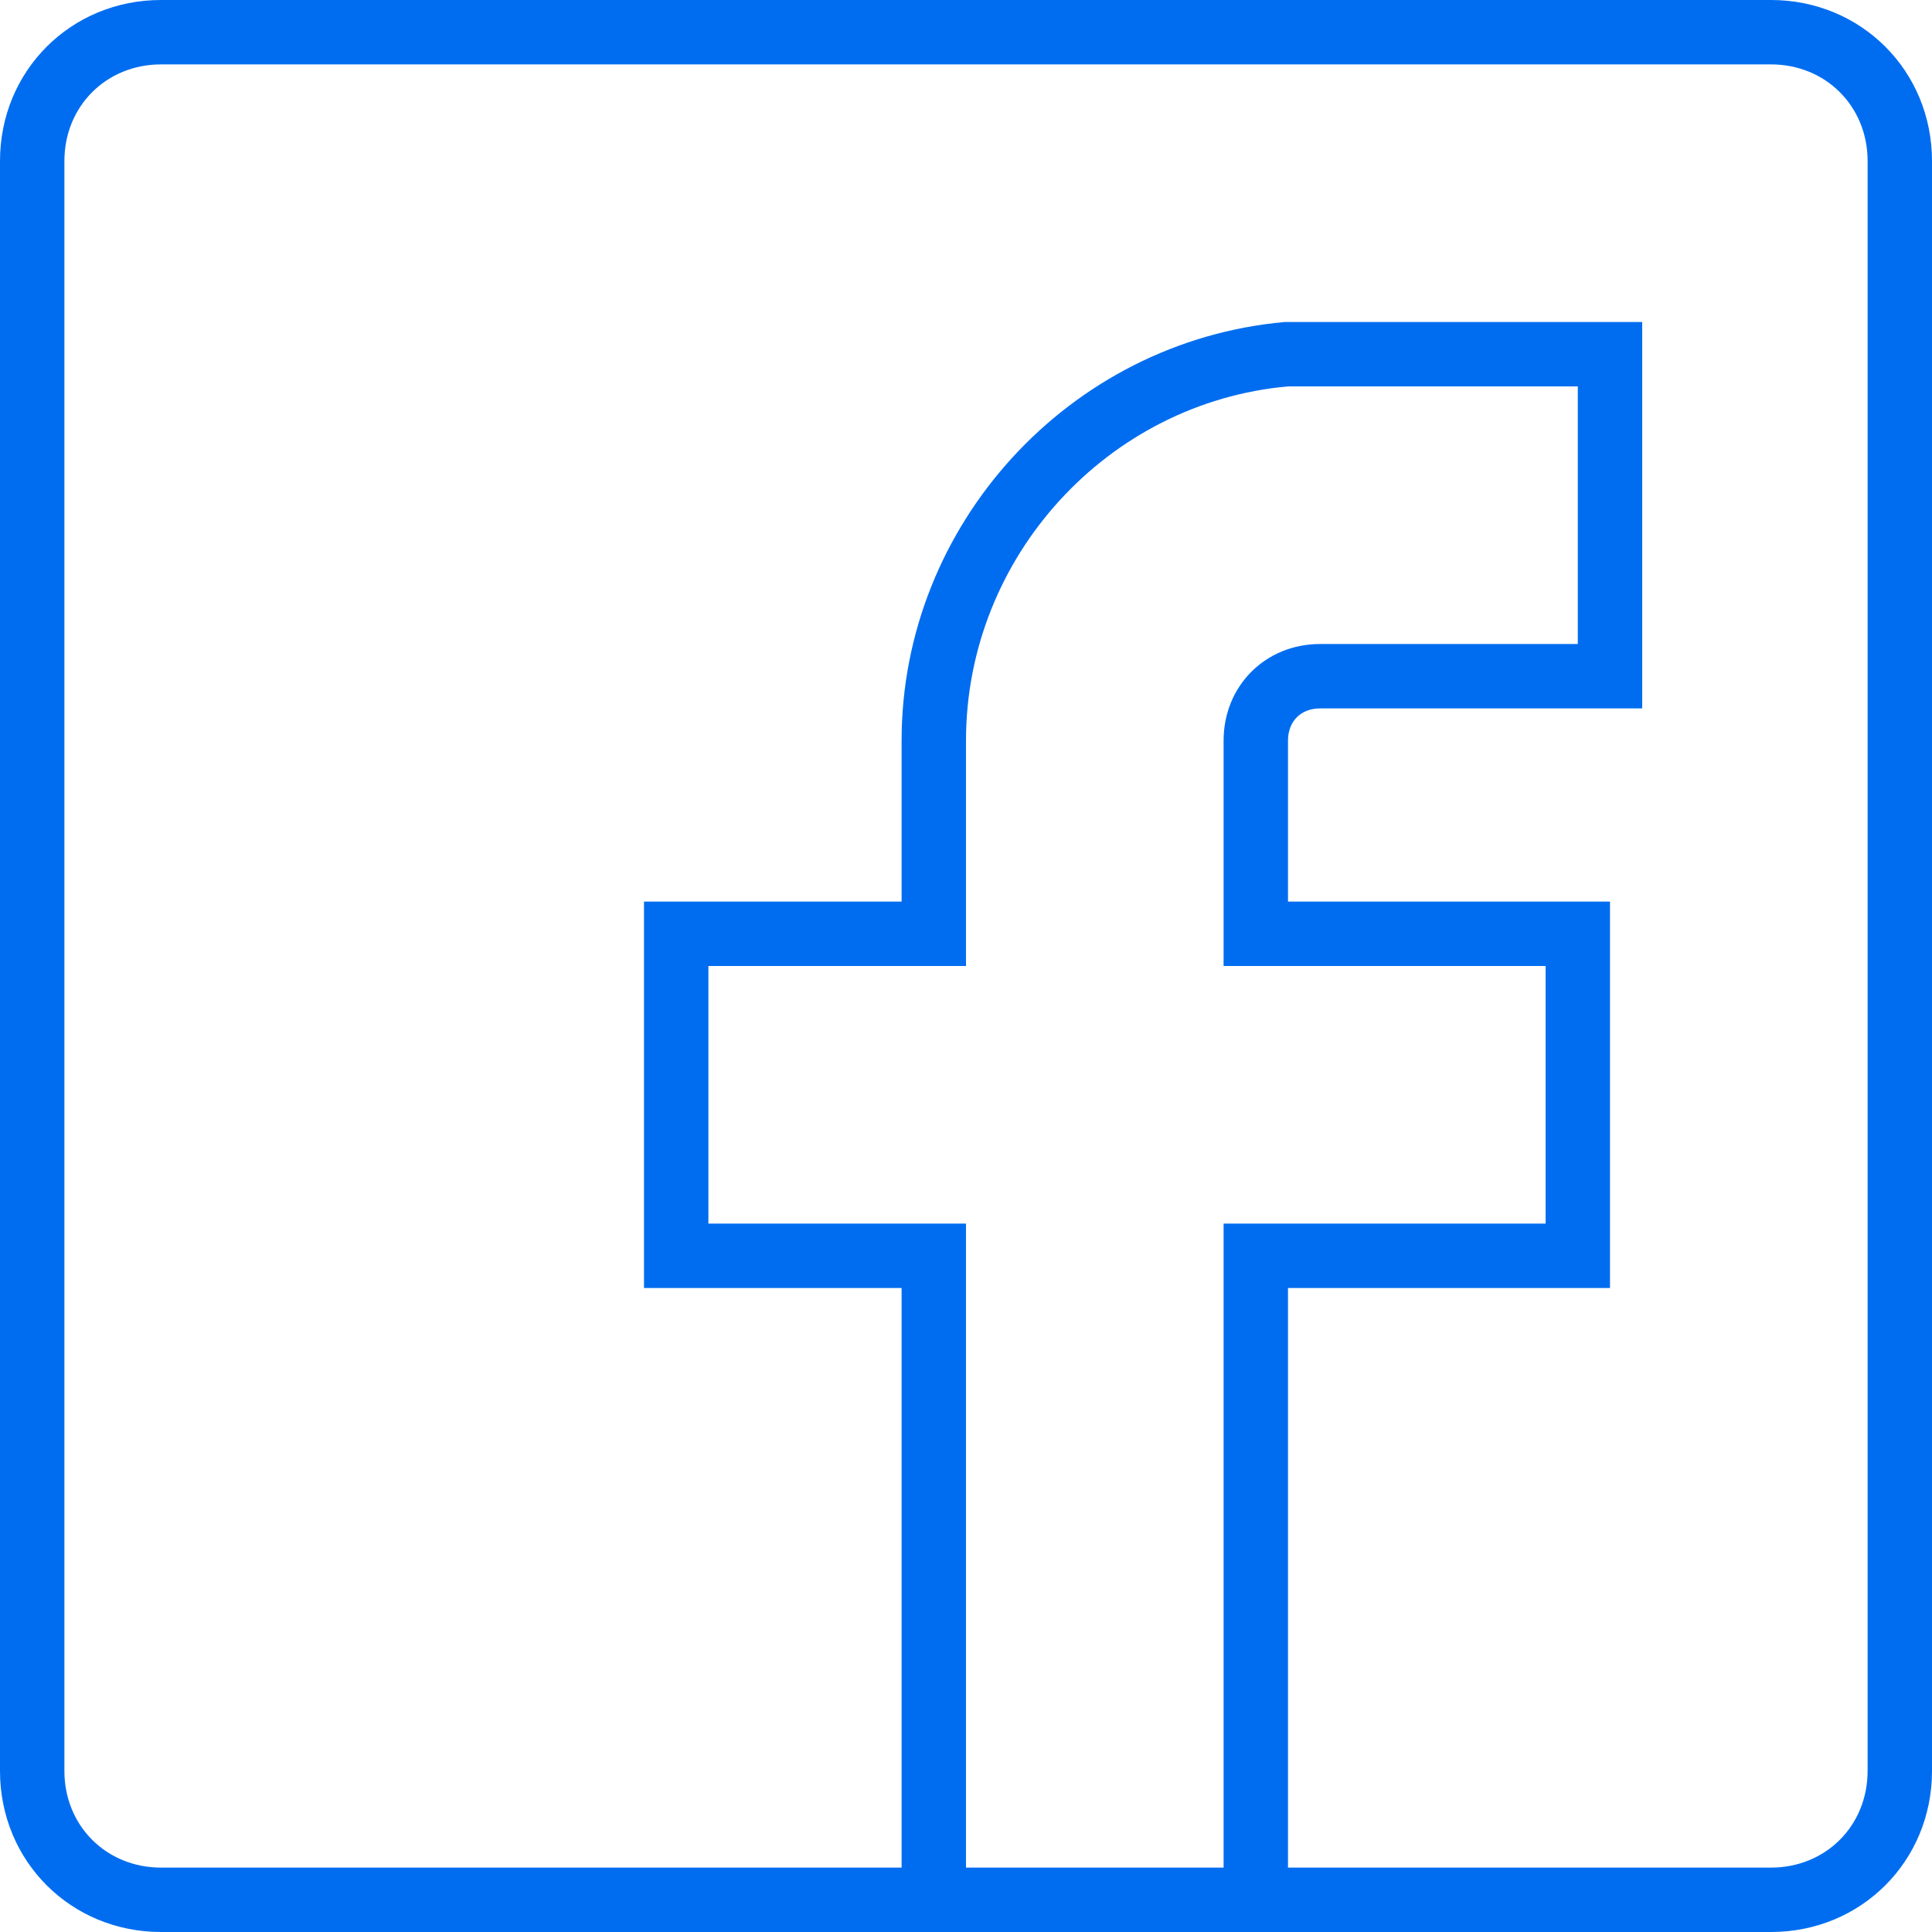
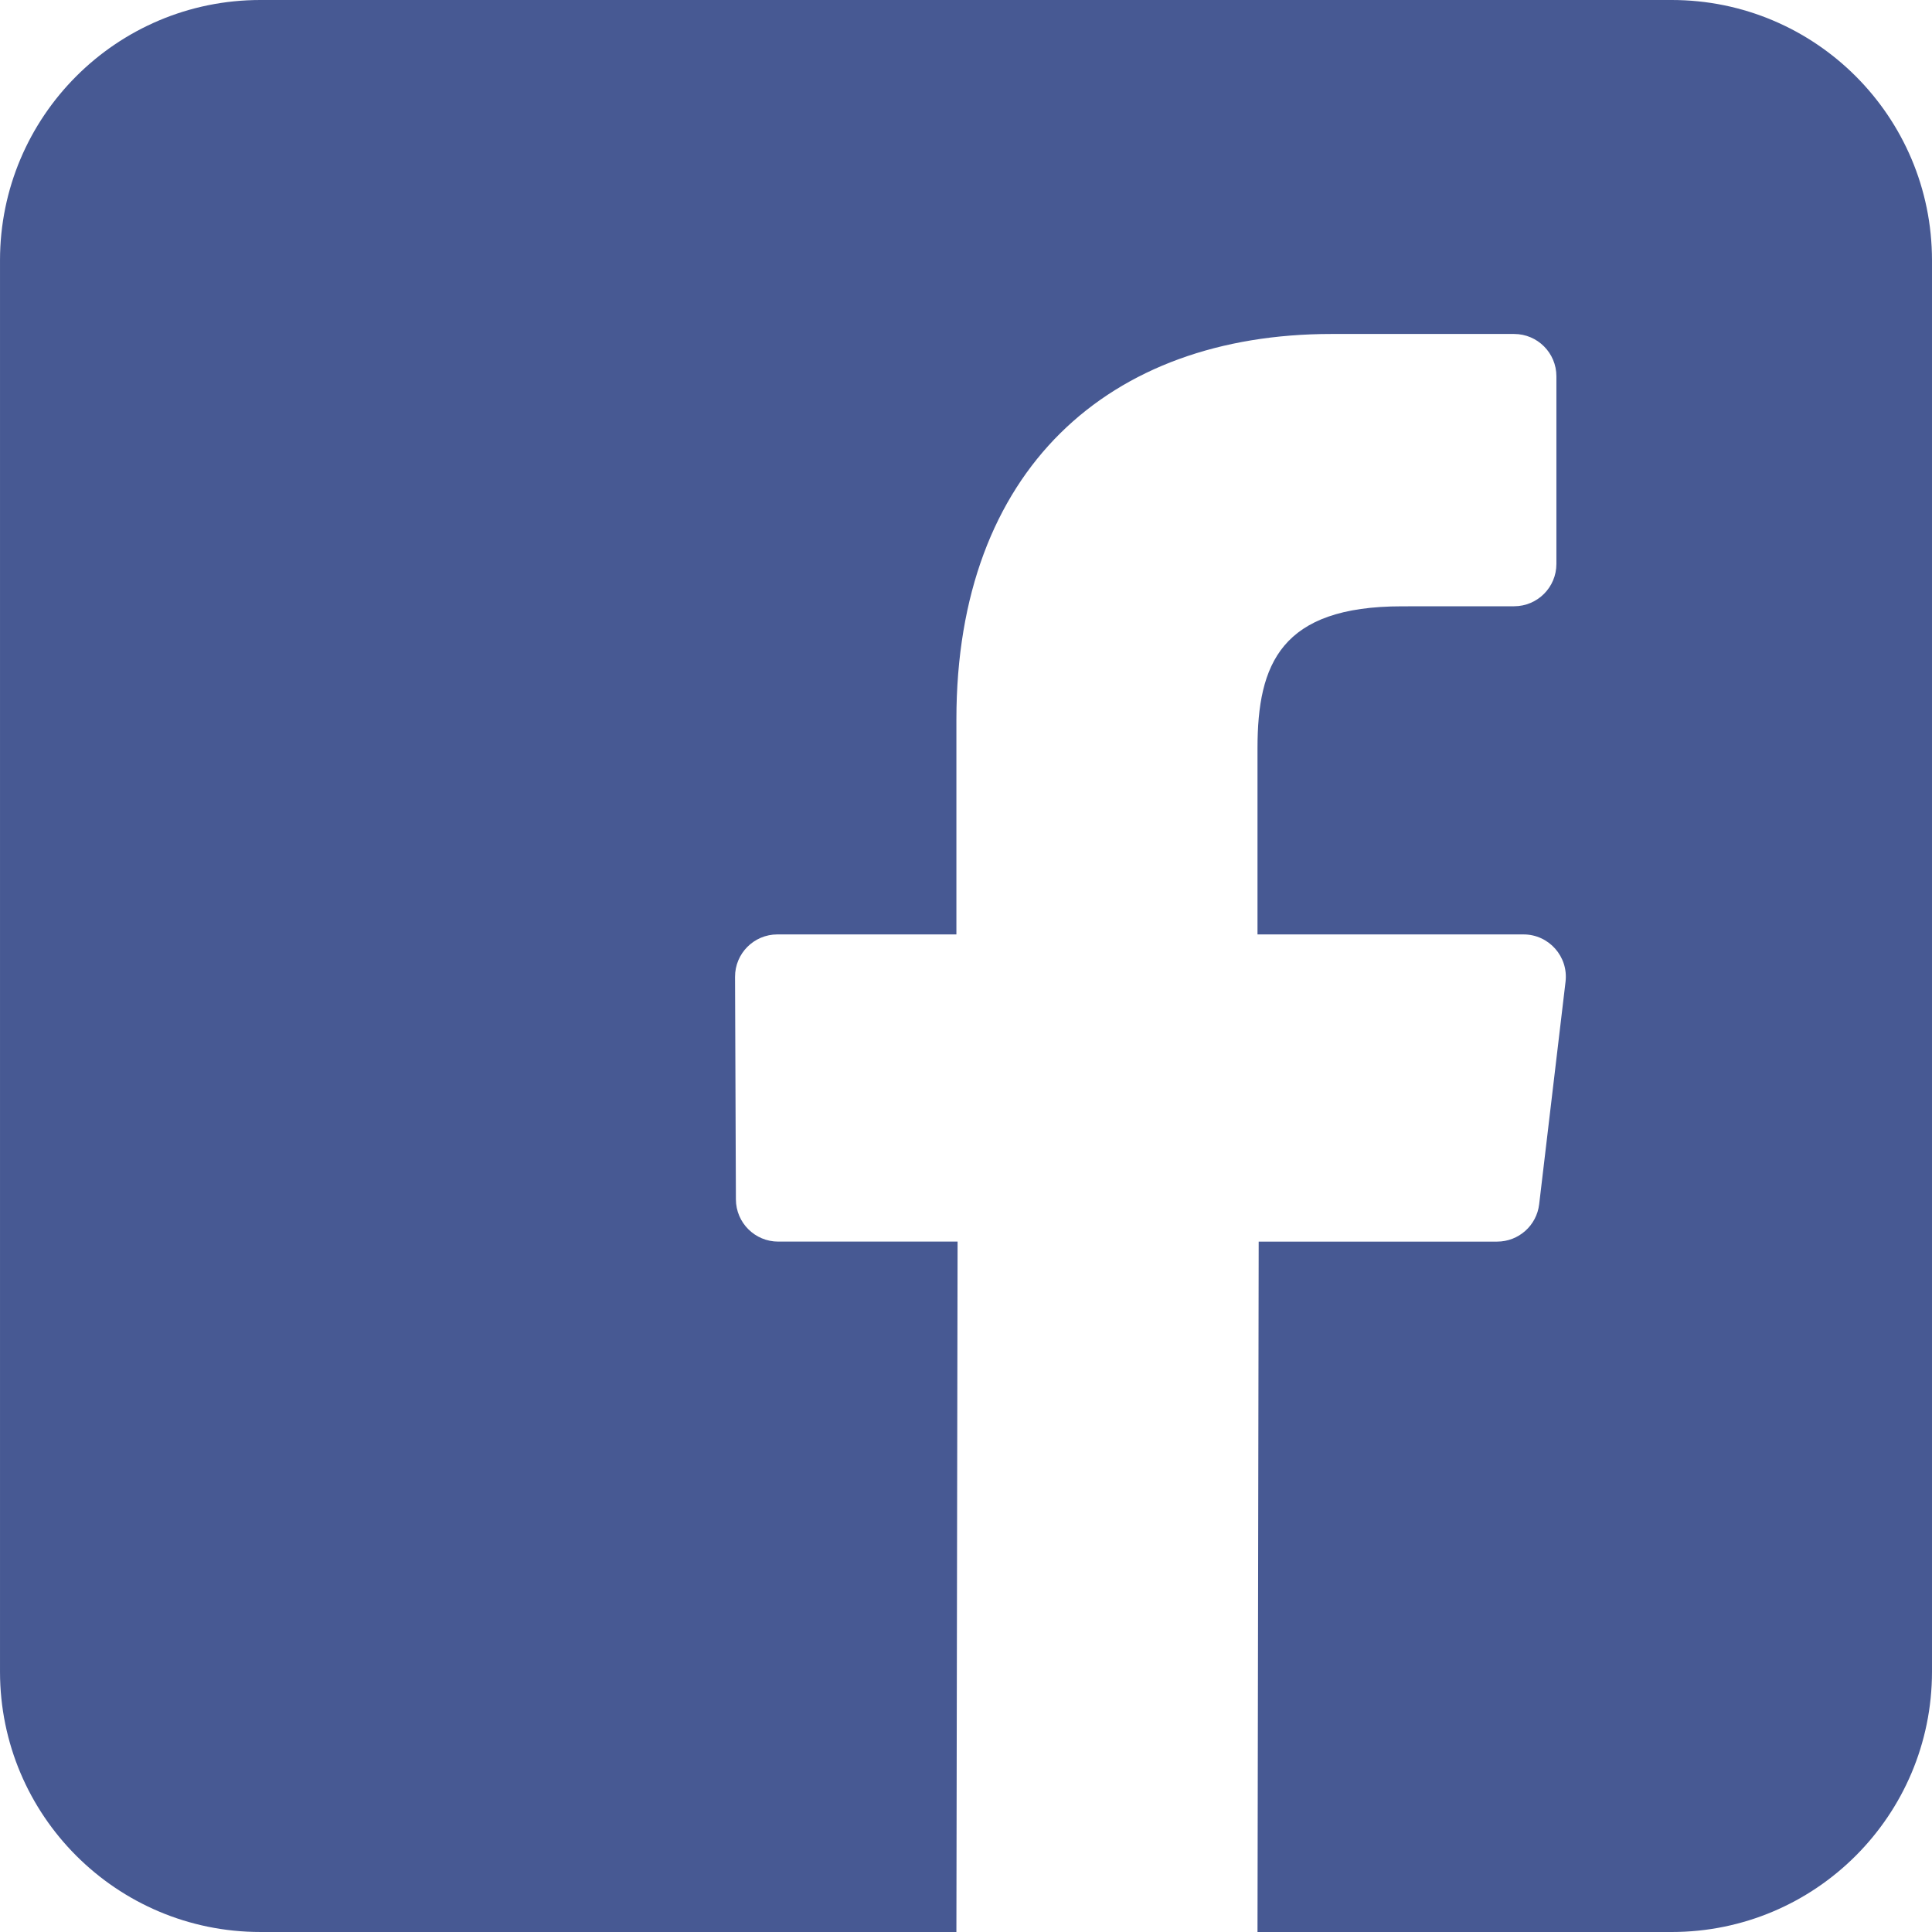
- <svg xmlns="http://www.w3.org/2000/svg" version="1.1" id="Layer_1" x="0px" y="0px" viewBox="0 0 512 512" style="enable-background:new 0 0 512 512;" xml:space="preserve" width="512px" height="512px">
-   <g transform="translate(1 1)">
-     <g>
-       <path d="M468.333-1H41.667C17.773-1-1,17.773-1,41.667v426.667C-1,492.227,17.773,511,41.667,511h196.267h102.4h128    C492.227,511,511,492.227,511,468.333V41.667C511,17.773,492.227-1,468.333-1z M255,493.933V323.267h-68.267V255H255v-59.733    c0-48.64,37.547-89.6,85.333-93.867h76.8v68.267h-68.267c-14.507,0-25.6,11.093-25.6,25.6V255H408.6v68.267h-85.333v170.667H255z     M493.933,468.333c0,14.507-11.093,25.6-25.6,25.6h-128v-153.6h85.333v-102.4h-85.333v-42.667c0-5.12,3.413-8.533,8.533-8.533    H434.2v-102.4h-94.72c-57.173,5.12-101.547,53.76-101.547,110.933v42.667h-68.267v102.4h68.267v153.6H41.667    c-14.507,0-25.6-11.093-25.6-25.6V41.667c0-14.507,11.093-25.6,25.6-25.6h426.667c14.507,0,25.6,11.093,25.6,25.6V468.333z" fill="#006DF0" />
-     </g>
-   </g>
+ <svg xmlns="http://www.w3.org/2000/svg" version="1.1" id="Layer_1" x="0px" y="0px" viewBox="0 0 408.788 408.788" style="enable-background:new 0 0 408.788 408.788;" xml:space="preserve">
+   <path style="fill:#475993;" d="M353.701,0H55.087C24.665,0,0.002,24.662,0.002,55.085v298.616c0,30.423,24.662,55.085,55.085,55.085  h147.275l0.251-146.078h-37.951c-4.932,0-8.935-3.988-8.954-8.92l-0.182-47.087c-0.019-4.959,3.996-8.989,8.955-8.989h37.882  v-45.498c0-52.8,32.247-81.55,79.348-81.55h38.65c4.945,0,8.955,4.009,8.955,8.955v39.704c0,4.944-4.007,8.952-8.95,8.955  l-23.719,0.011c-25.615,0-30.575,12.172-30.575,30.035v39.389h56.285c5.363,0,9.524,4.683,8.892,10.009l-5.581,47.087  c-0.534,4.506-4.355,7.901-8.892,7.901h-50.453l-0.251,146.078h87.631c30.422,0,55.084-24.662,55.084-55.084V55.085  C408.786,24.662,384.124,0,353.701,0z" />
  <g>
</g>
  <g>
</g>
  <g>
</g>
  <g>
</g>
  <g>
</g>
  <g>
</g>
  <g>
</g>
  <g>
</g>
  <g>
</g>
  <g>
</g>
  <g>
</g>
  <g>
</g>
  <g>
</g>
  <g>
</g>
  <g>
</g>
</svg>
